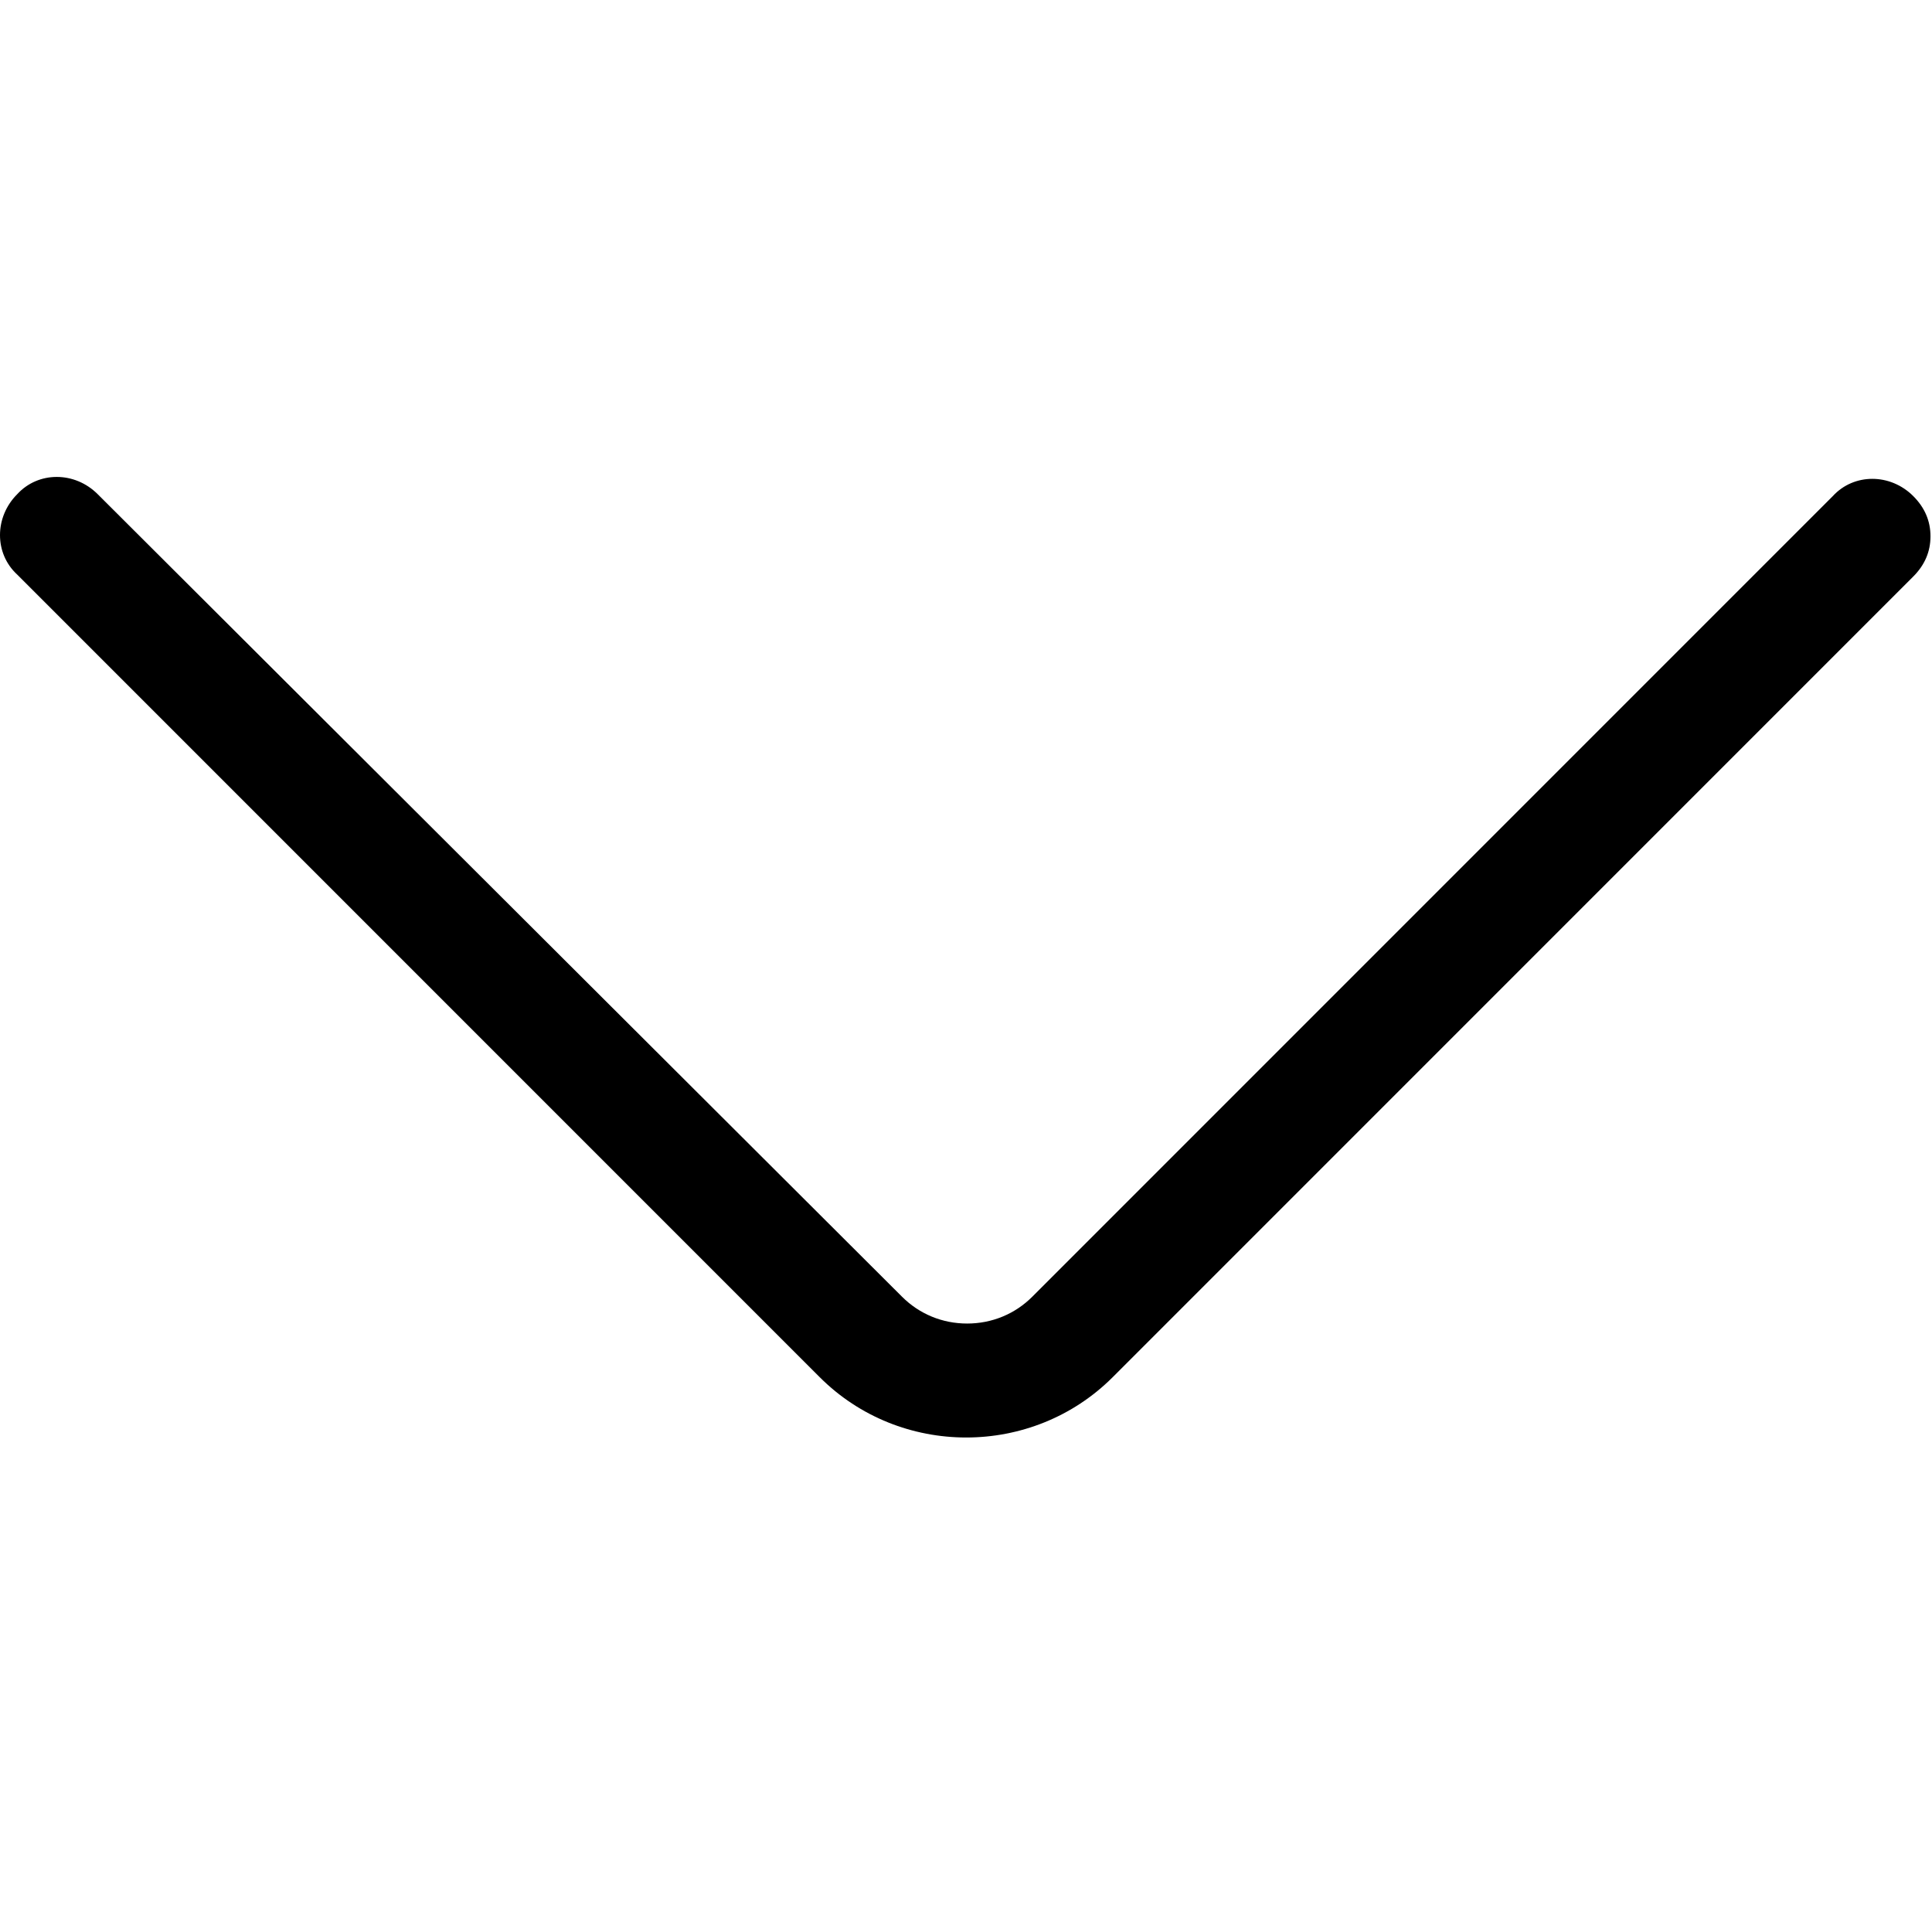
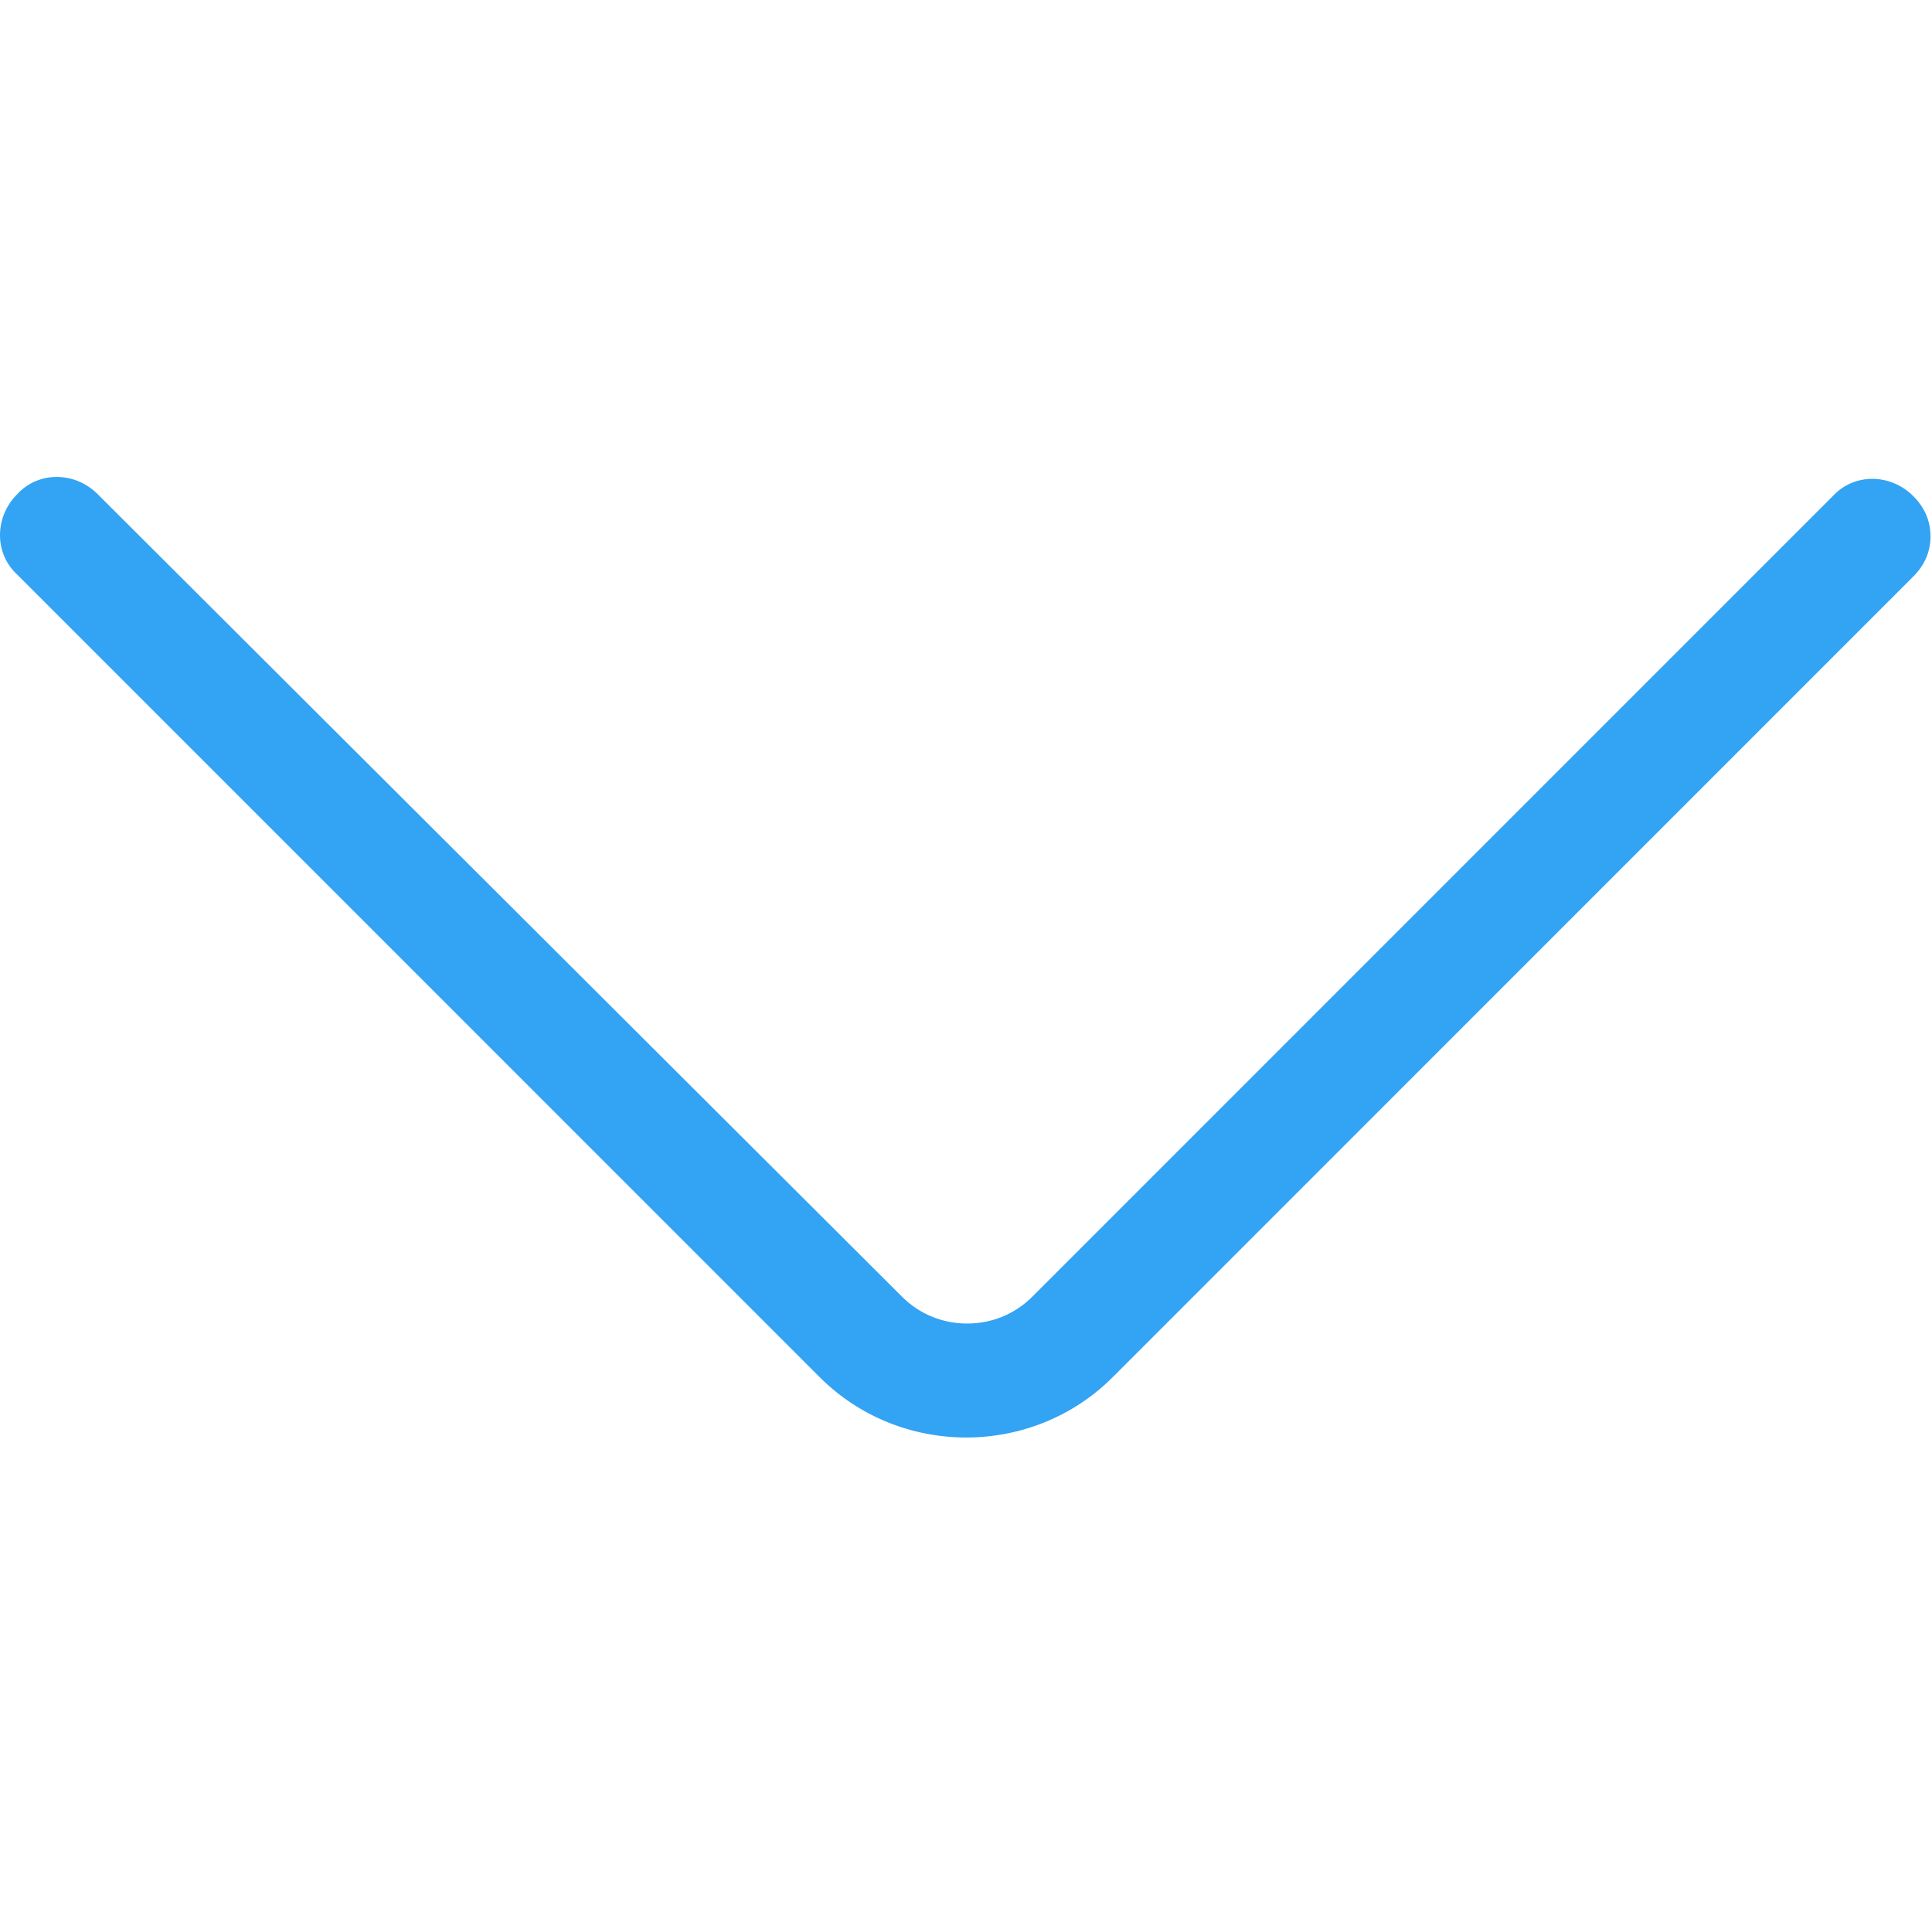
<svg xmlns="http://www.w3.org/2000/svg" t="1531391014343" class="icon" style="" viewBox="0 0 1033 1024" version="1.1" p-id="3862" width="201.758" height="200">
  <defs>
    <style type="text/css" />
  </defs>
-   <path d="M1022.976 308.224 594.944 736.256c-43.008 43.008-113.664 43.008-156.672 0L9.216 307.2c-12.288-11.264-12.288-30.72 0-43.008 11.264-12.288 30.72-12.288 43.008 0l430.08 429.056c9.216 9.216 21.504 14.336 34.816 14.336 13.312 0 25.6-5.12 34.816-14.336l428.032-428.032c11.264-12.288 30.72-12.288 43.008 0 6.144 6.144 9.216 13.312 9.216 21.504S1029.12 302.08 1022.976 308.224z" p-id="3863" />
+   <path d="M1022.976 308.224 594.944 736.256c-43.008 43.008-113.664 43.008-156.672 0L9.216 307.2c-12.288-11.264-12.288-30.72 0-43.008 11.264-12.288 30.72-12.288 43.008 0l430.08 429.056c9.216 9.216 21.504 14.336 34.816 14.336 13.312 0 25.6-5.12 34.816-14.336l428.032-428.032c11.264-12.288 30.72-12.288 43.008 0 6.144 6.144 9.216 13.312 9.216 21.504S1029.12 302.08 1022.976 308.224z" p-id="3863" fill="#33A3F4" />
</svg>
